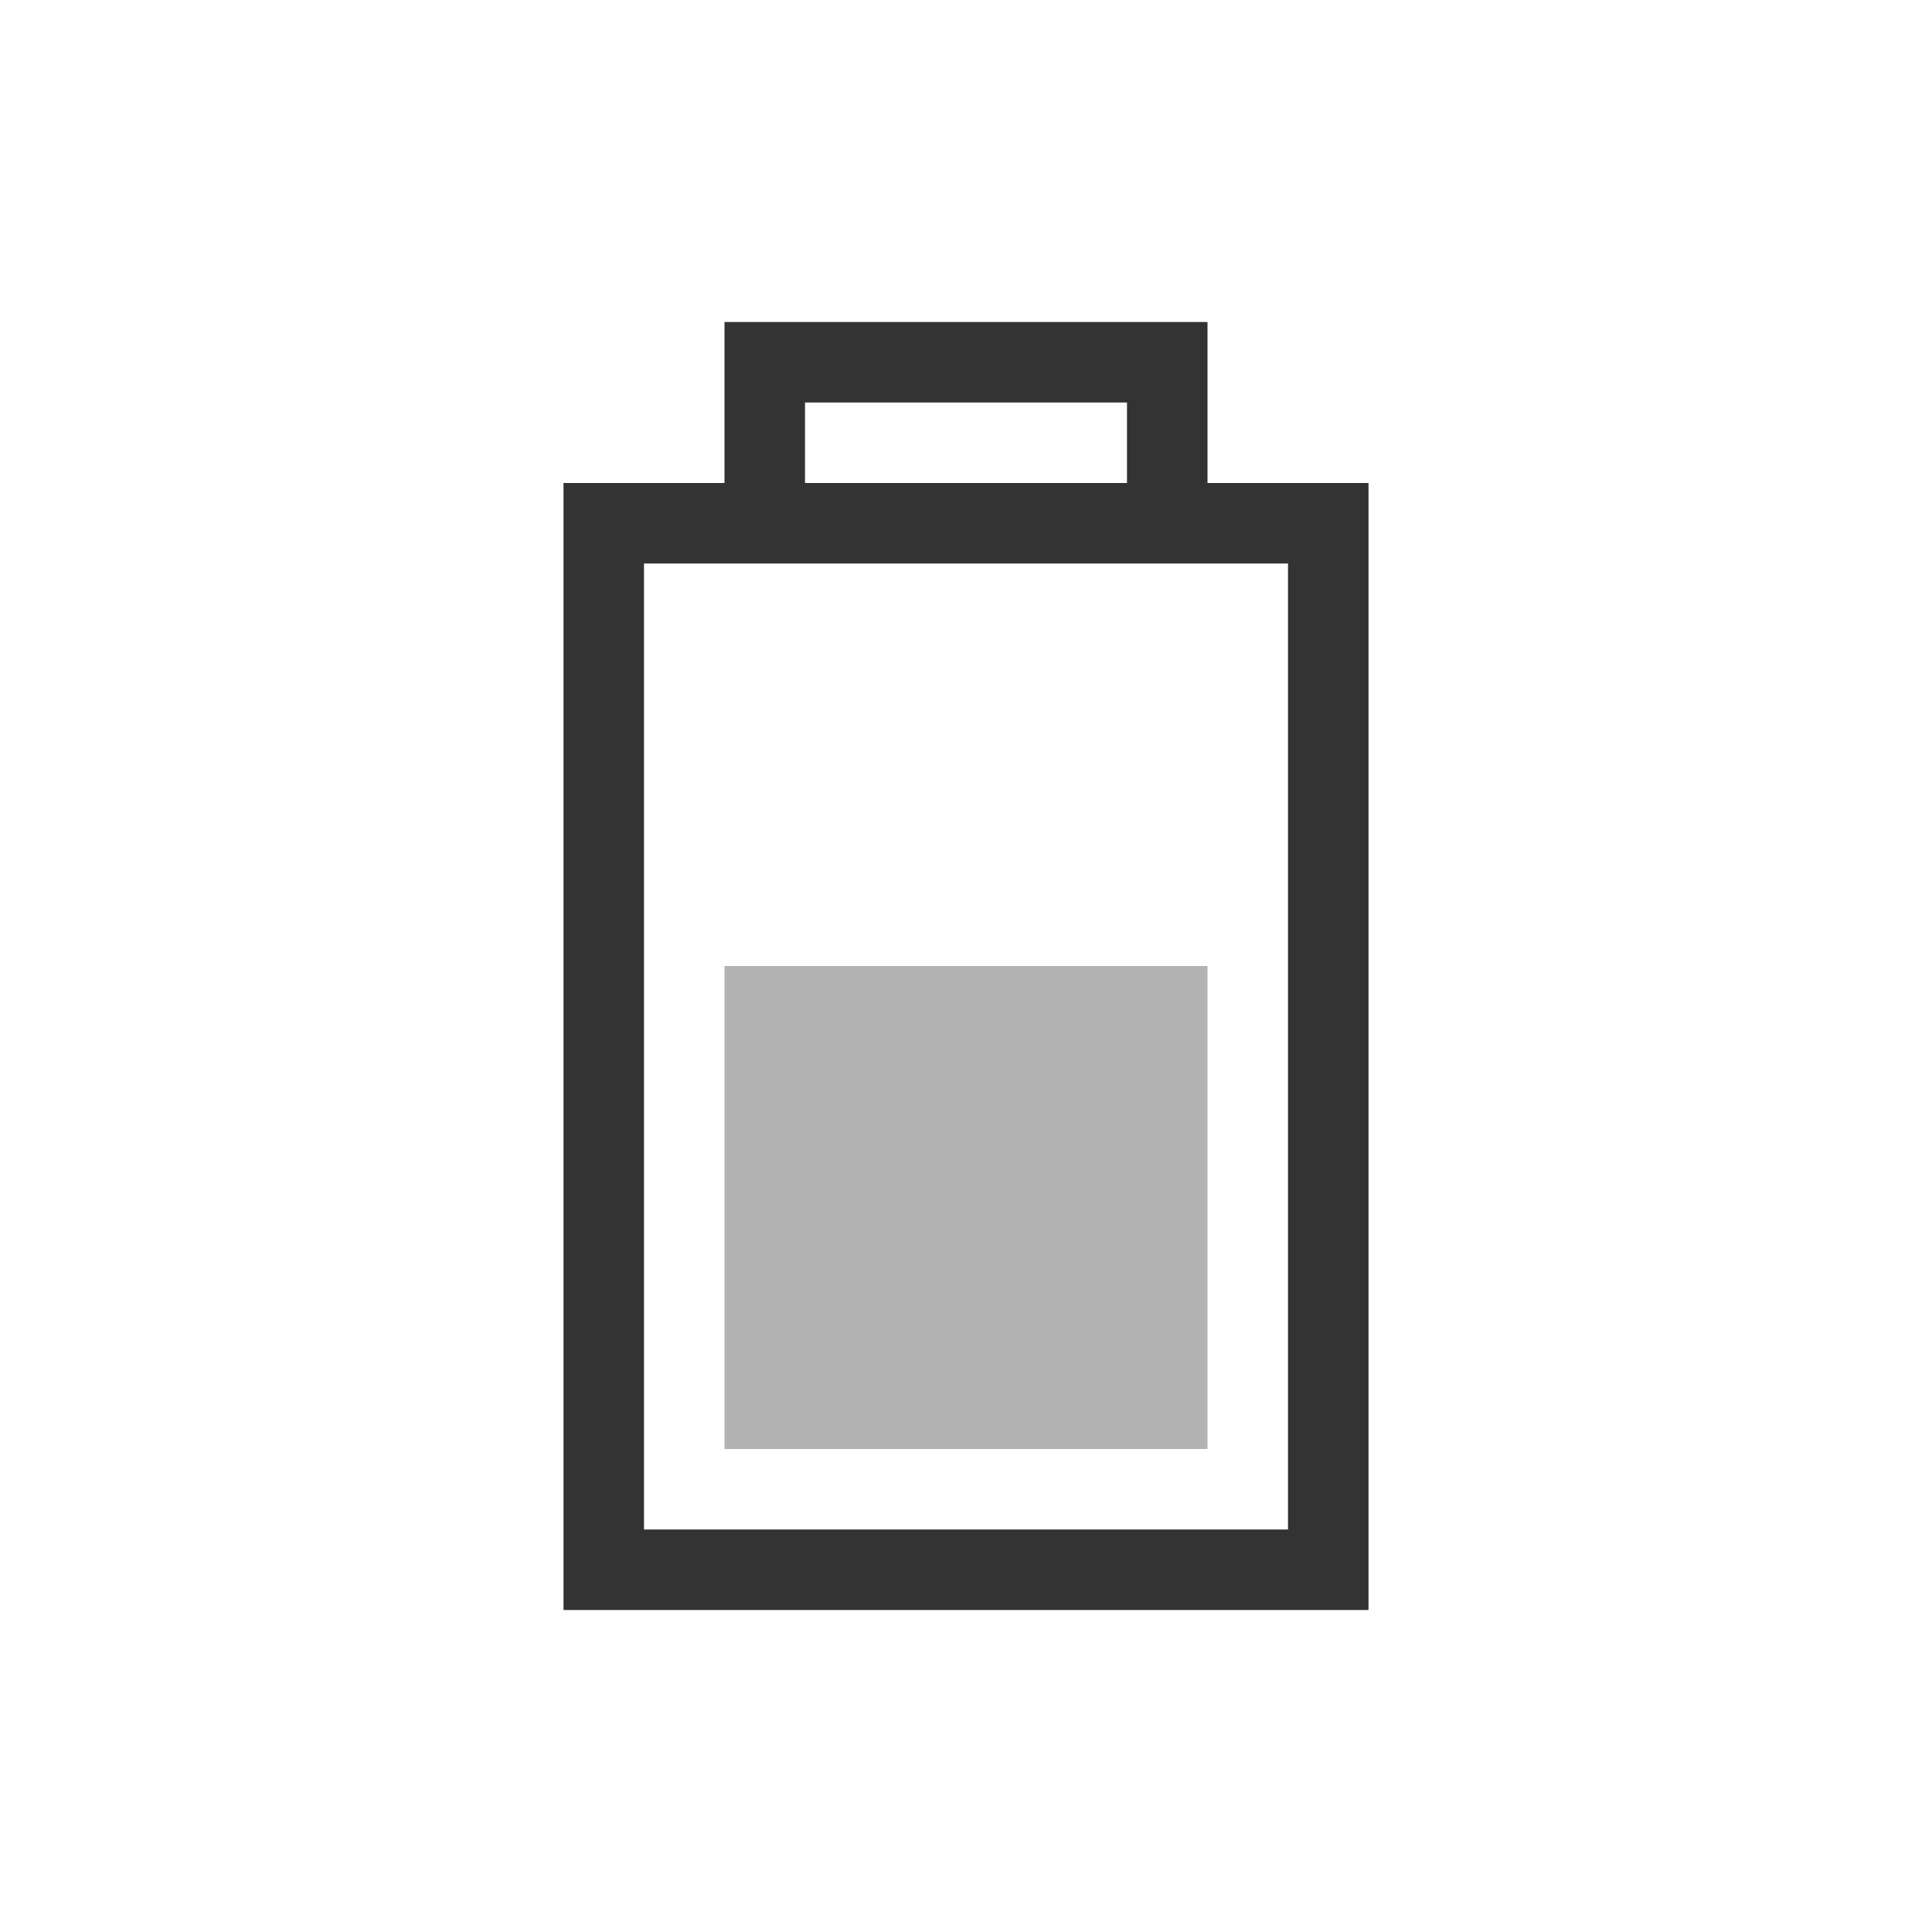
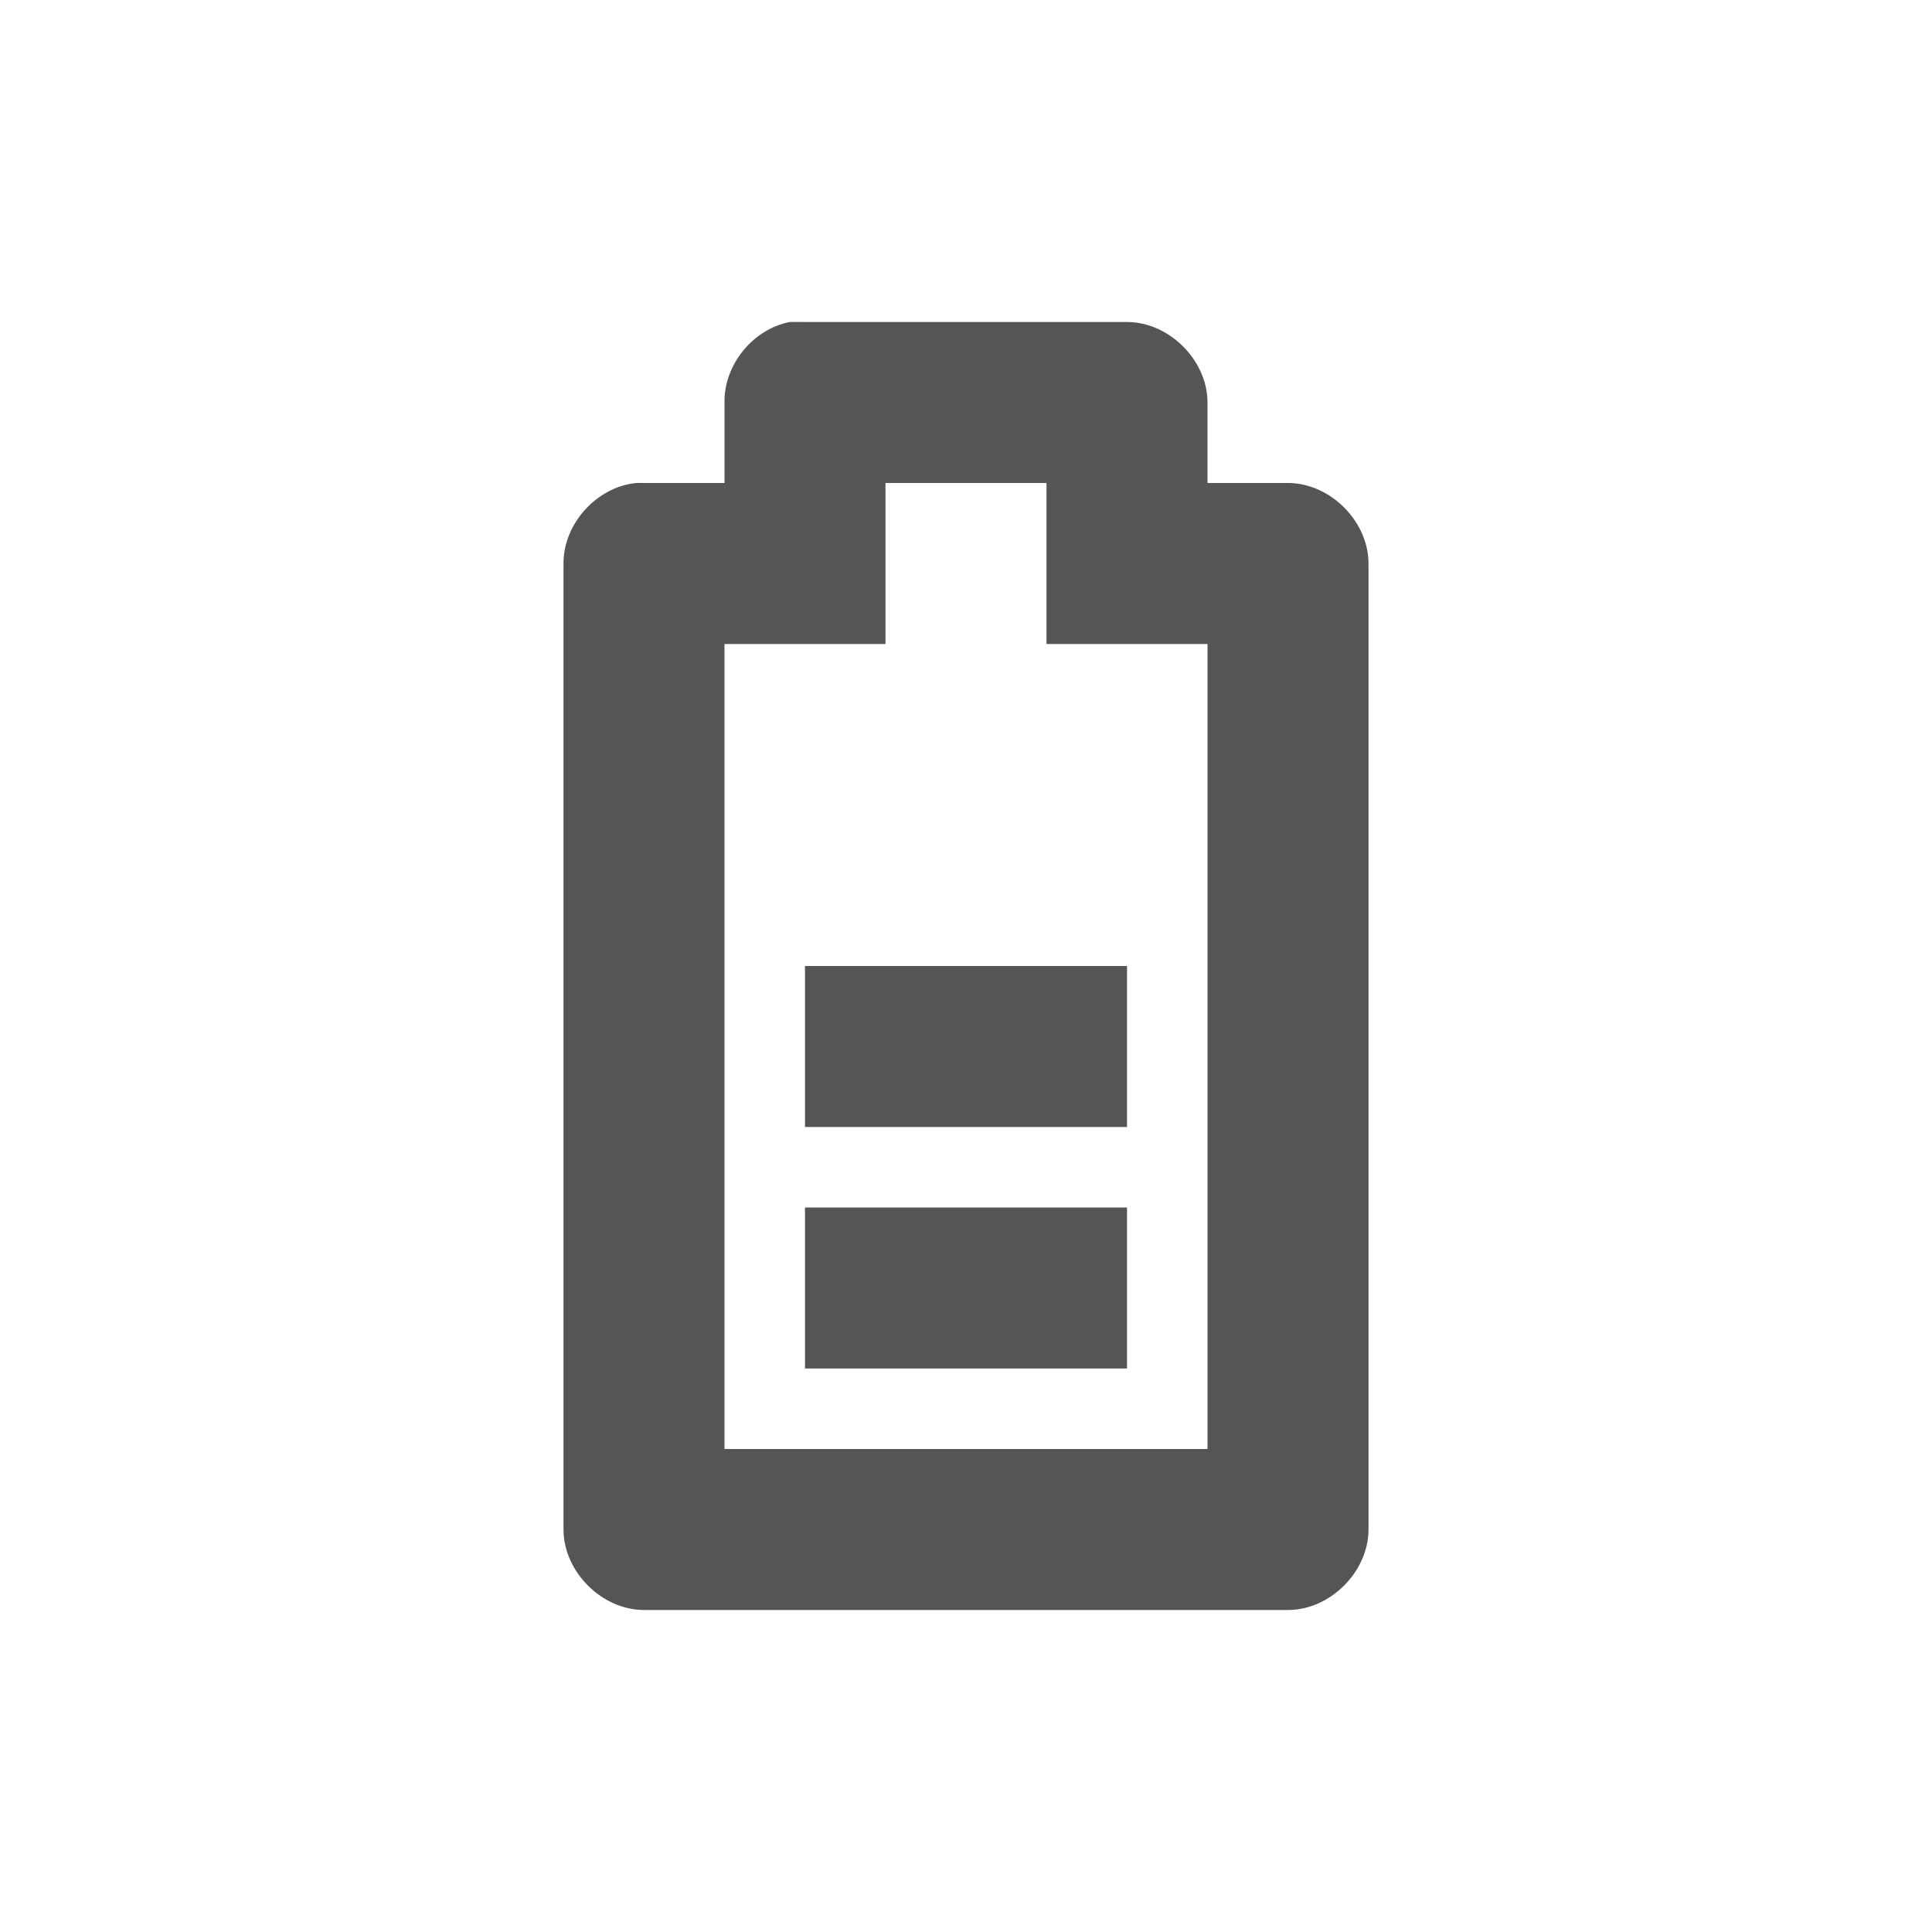
<svg xmlns="http://www.w3.org/2000/svg" id="svg3196" height="24" width="24" version="1.0">
  <defs id="defs8" />
-   <path style="font-size:medium;font-style:normal;font-variant:normal;font-weight:normal;font-stretch:normal;text-indent:0;text-align:start;text-decoration:none;line-height:normal;letter-spacing:normal;word-spacing:normal;text-transform:none;direction:ltr;block-progression:tb;writing-mode:lr-tb;text-anchor:start;baseline-shift:baseline;opacity:0.8;color:#000000;fill:#000000;fill-opacity:1;stroke:none;stroke-width:1;marker:none;visibility:visible;display:inline;overflow:visible;enable-background:accumulate;font-family:Sans;-inkscape-font-specification:Sans" d="M 9,4 9,6 7.5,6 7,6 l 0,0.5 0,13 0,0.5 0.5,0 9,0 0.5,0 0,-0.5 0,-13 L 17,6 16.5,6 15,6 15,4 13.5,4 10.5,4 9,4 z m 1,1 4,0 0,1 -4,0 0,-1 z M 8,7 16,7 16,19 8,19 8,7 z" id="rect2388" />
-   <path style="opacity:0.3;fill:#000000;fill-opacity:1" d="m 9,18 0,-6 6,0 0,6 z" id="rect3162" />
+   <g transform="translate(-153,-163)" id="g14069">
+     <path id="rect14006-5" d="m 162.812,167 c -0.458,0.087 -0.821,0.533 -0.812,1 l 0,1 -1,0 c -0.031,-0.001 -0.062,-0.001 -0.094,0 -0.492,0.046 -0.908,0.506 -0.906,1 l 0,12 c 5e-5,0.524 0.476,1 1,1 l 8,0 c 0.524,-5e-5 1,-0.476 1,-1 l 0,-12 c -5e-5,-0.524 -0.476,-1 -1,-1 l -1,0 0,-1 c -5e-5,-0.524 -0.476,-1 -1,-1 l -4,0 c -0.031,-0.001 -0.062,-0.001 -0.094,0 -0.031,-0.001 -0.062,-0.001 -0.094,0 z m -0.812,4 2,0 0,-2 2,0 0,2 2,0 0,10 -6,0 z" style="font-size:medium;font-style:normal;font-variant:normal;font-weight:normal;font-stretch:normal;text-indent:0;text-align:start;text-decoration:none;line-height:normal;letter-spacing:normal;word-spacing:normal;text-transform:none;direction:ltr;block-progression:tb;writing-mode:lr-tb;text-anchor:start;baseline-shift:baseline;color:#000000;fill:#555555;fill-opacity:1;fill-rule:nonzero;stroke:none;stroke-width:2;marker:none;visibility:visible;display:inline;overflow:visible;enable-background:accumulate;font-family:Sans;-inkscape-font-specification:Sans" />
+     <path id="path14019-5" d="m 163,180 0,-2 4,0 0,2 z" style="fill:#555555;fill-opacity:1;stroke:none" />
+     <path id="path14019-5-7" d="m 163,177 0,-2 4,0 0,2 z" style="fill:#555555;fill-opacity:1;stroke:none" />
+   </g>
</svg>
